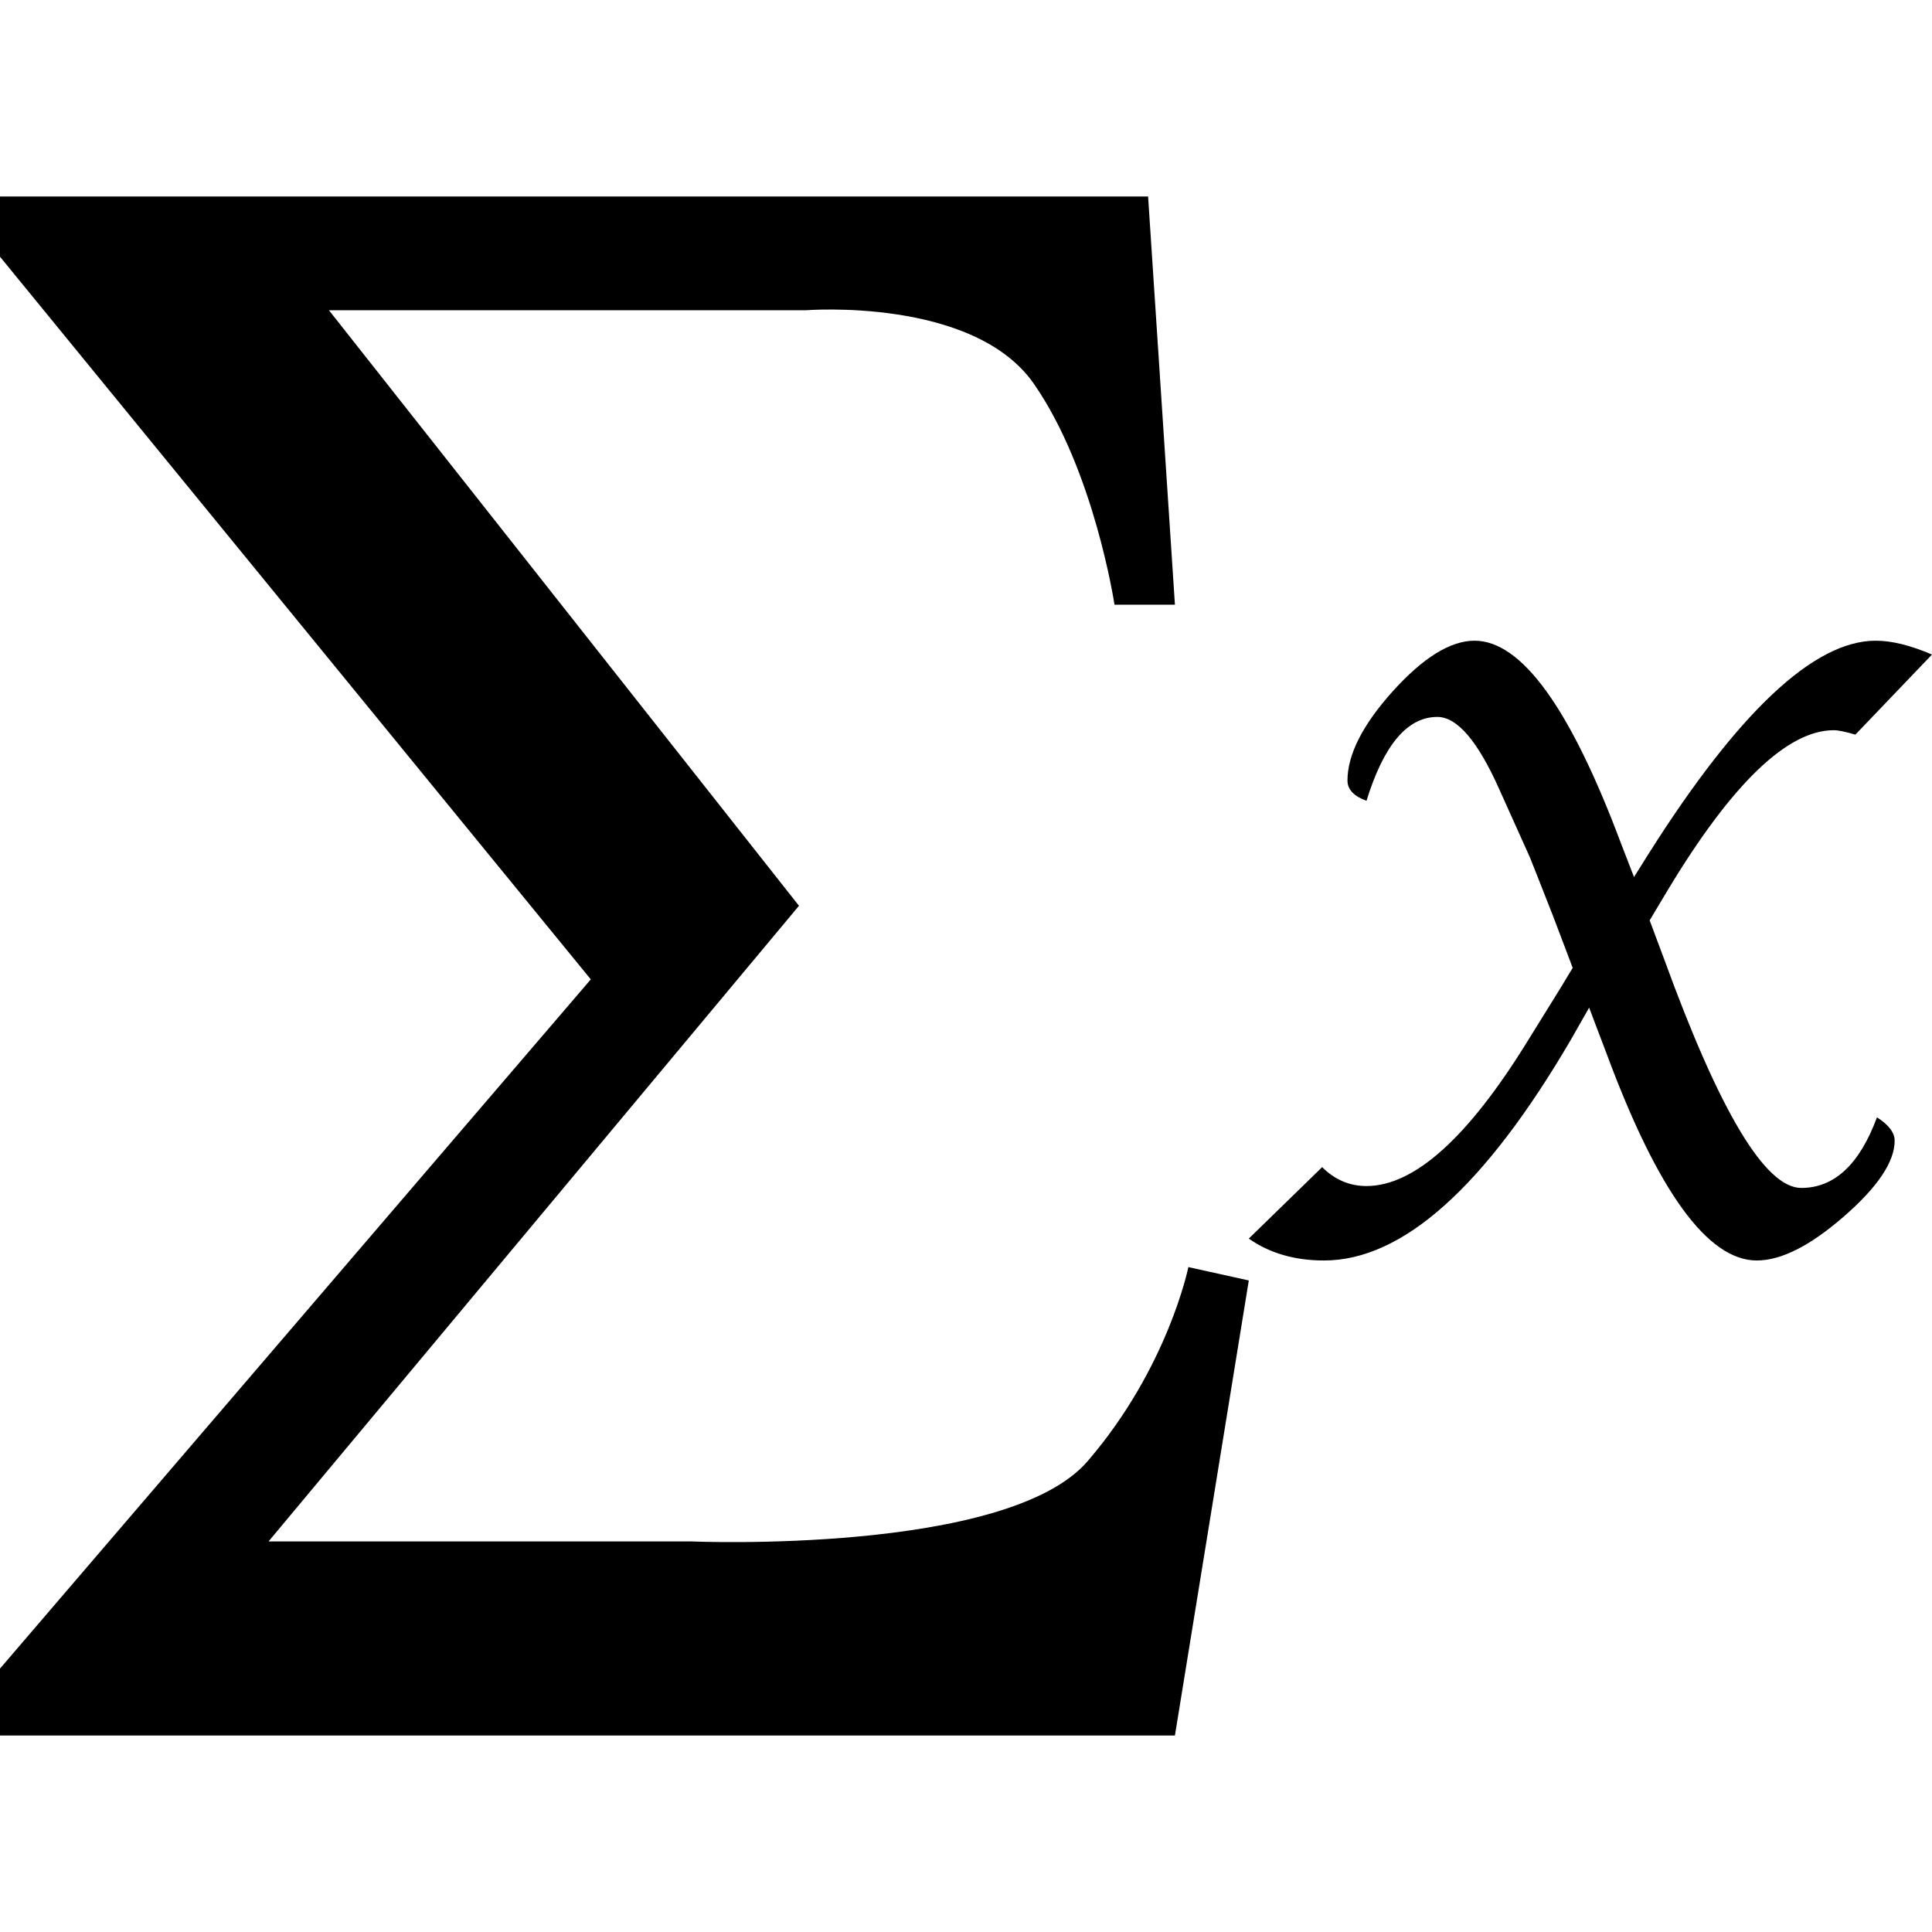
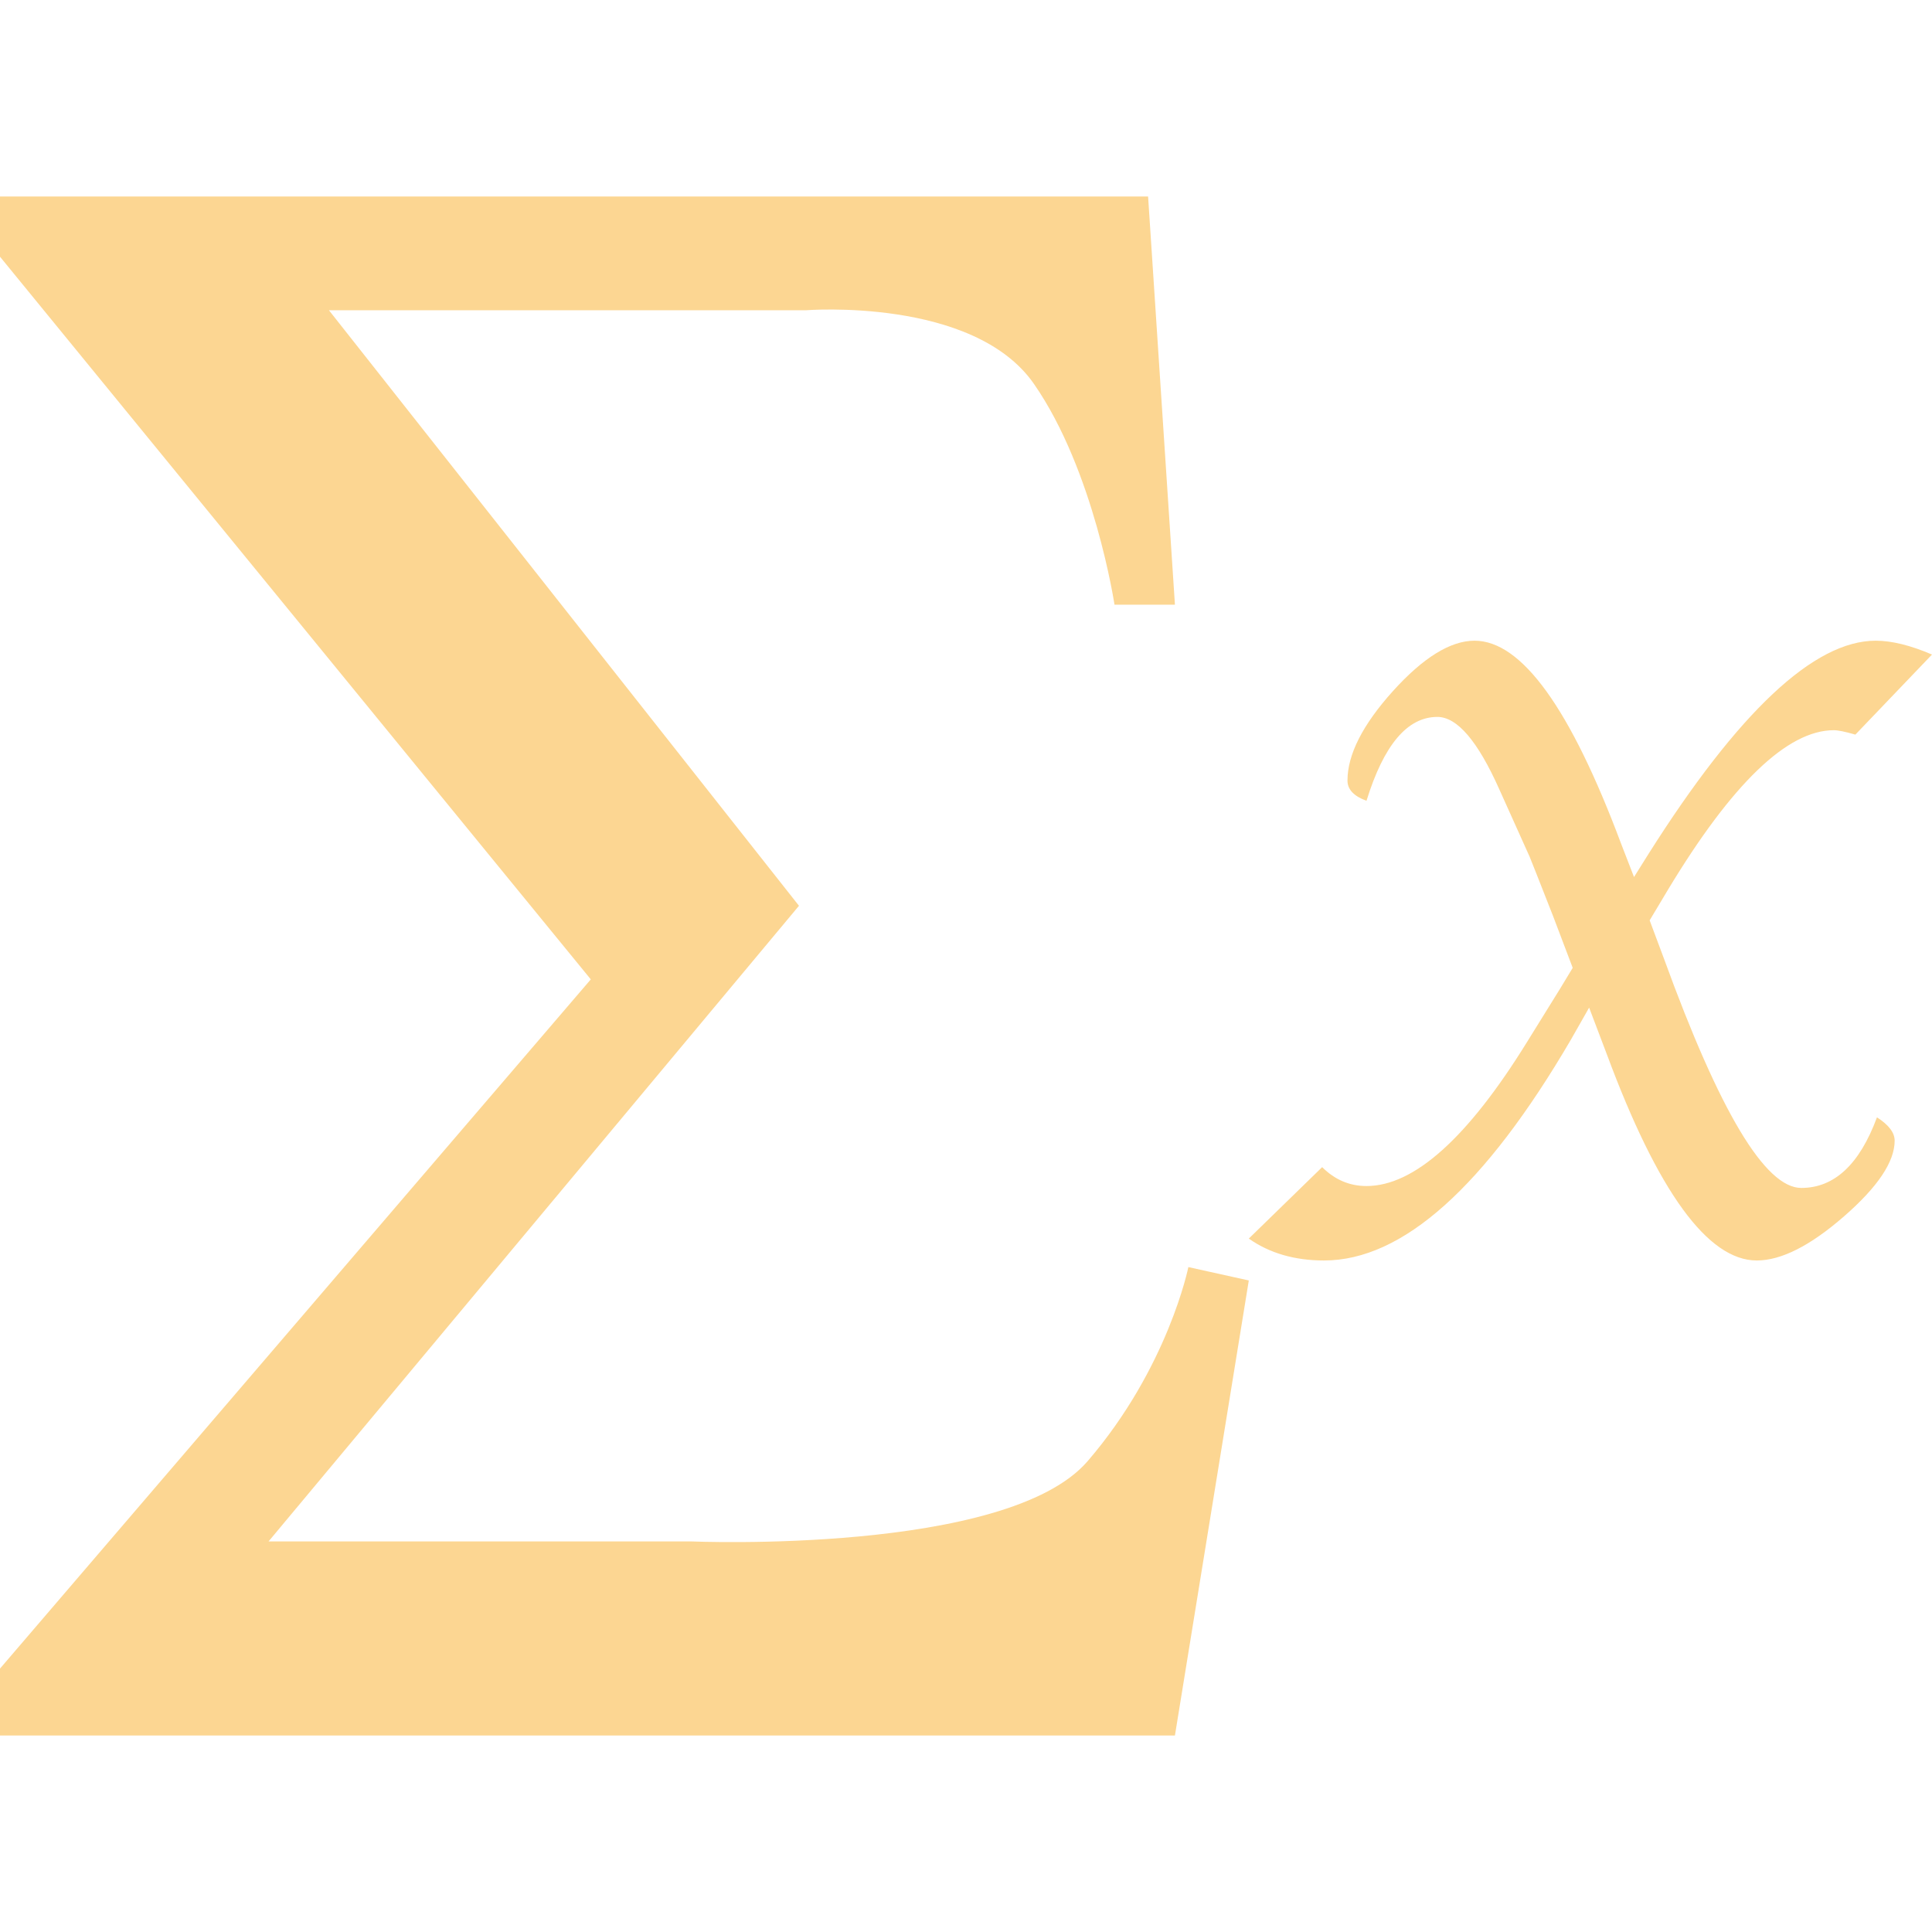
- <svg xmlns="http://www.w3.org/2000/svg" t="1538745770269" class="icon" style="" viewBox="0 0 1024 1024" version="1.1" p-id="30163" width="200" height="200">
+ <svg xmlns="http://www.w3.org/2000/svg" t="1538745770269" class="icon" style="fill: rgb(252, 214, 146)" viewBox="0 0 1024 1024" version="1.1" p-id="30163" width="200" height="200">
  <defs>
    <style type="text/css" />
  </defs>
  <path d="M423.472 480.08l-249.12-315.632h252.672s88.944-7.104 120.976 39.008 42.704 117.04 42.704 117.04h32.032l-14.224-216.352H0v31.92l313.136 383.024L0 884.384v35.472h622.736l39.152-241.184-32.032-7.088s-10.672 53.2-53.376 102.848c-42.704 49.664-209.968 42.56-209.968 42.56H142.336l281.136-336.912zM833.568 512.976l-10.4-27.408c-7.6-19.36-11.728-29.84-12.4-31.408l-16.08-35.744c-11.408-25.6-22.352-38.432-32.864-38.432-15.888 0-28.4 14.832-37.552 44.448-6.72-2.448-10.08-6.016-10.08-10.704 0-13.792 8.048-29.616 24.08-47.424 16.096-17.824 30.528-26.72 43.264-26.72 24.976 0 50.832 35.856 77.68 107.584l6.848 17.68 7.728-12.336c47.616-75.28 87.728-112.928 120.352-112.928 8.496 0 18.448 2.448 29.856 7.344l-40.608 42.432c-5.376-1.552-9.184-2.336-11.424-2.336-24.576 0-53.92 28.192-87.904 84.544l-9.712 16.24 7.664 20.512c29.408 80.88 53.568 121.312 72.704 121.312 17.536 0 30.896-12.496 40.112-37.424 6.256 4.016 9.376 8.128 9.376 12.368 0 11.152-8.928 24.512-26.816 40.096-17.888 15.584-33.28 23.408-46.272 23.408-25.936 0-52.416-36.432-79.456-109.264l-9.392-24.752-9.712 17.072c-45.6 77.968-89.2 116.944-130.784 116.944-15.632 0-28.928-3.888-39.888-11.6l38.88-37.872c6.72 6.688 14.544 10.016 23.488 10.016 25.232 0 53.664-25.472 85.152-76.416l17.44-28.128 6.72-11.104z" p-id="30164" />
</svg>
